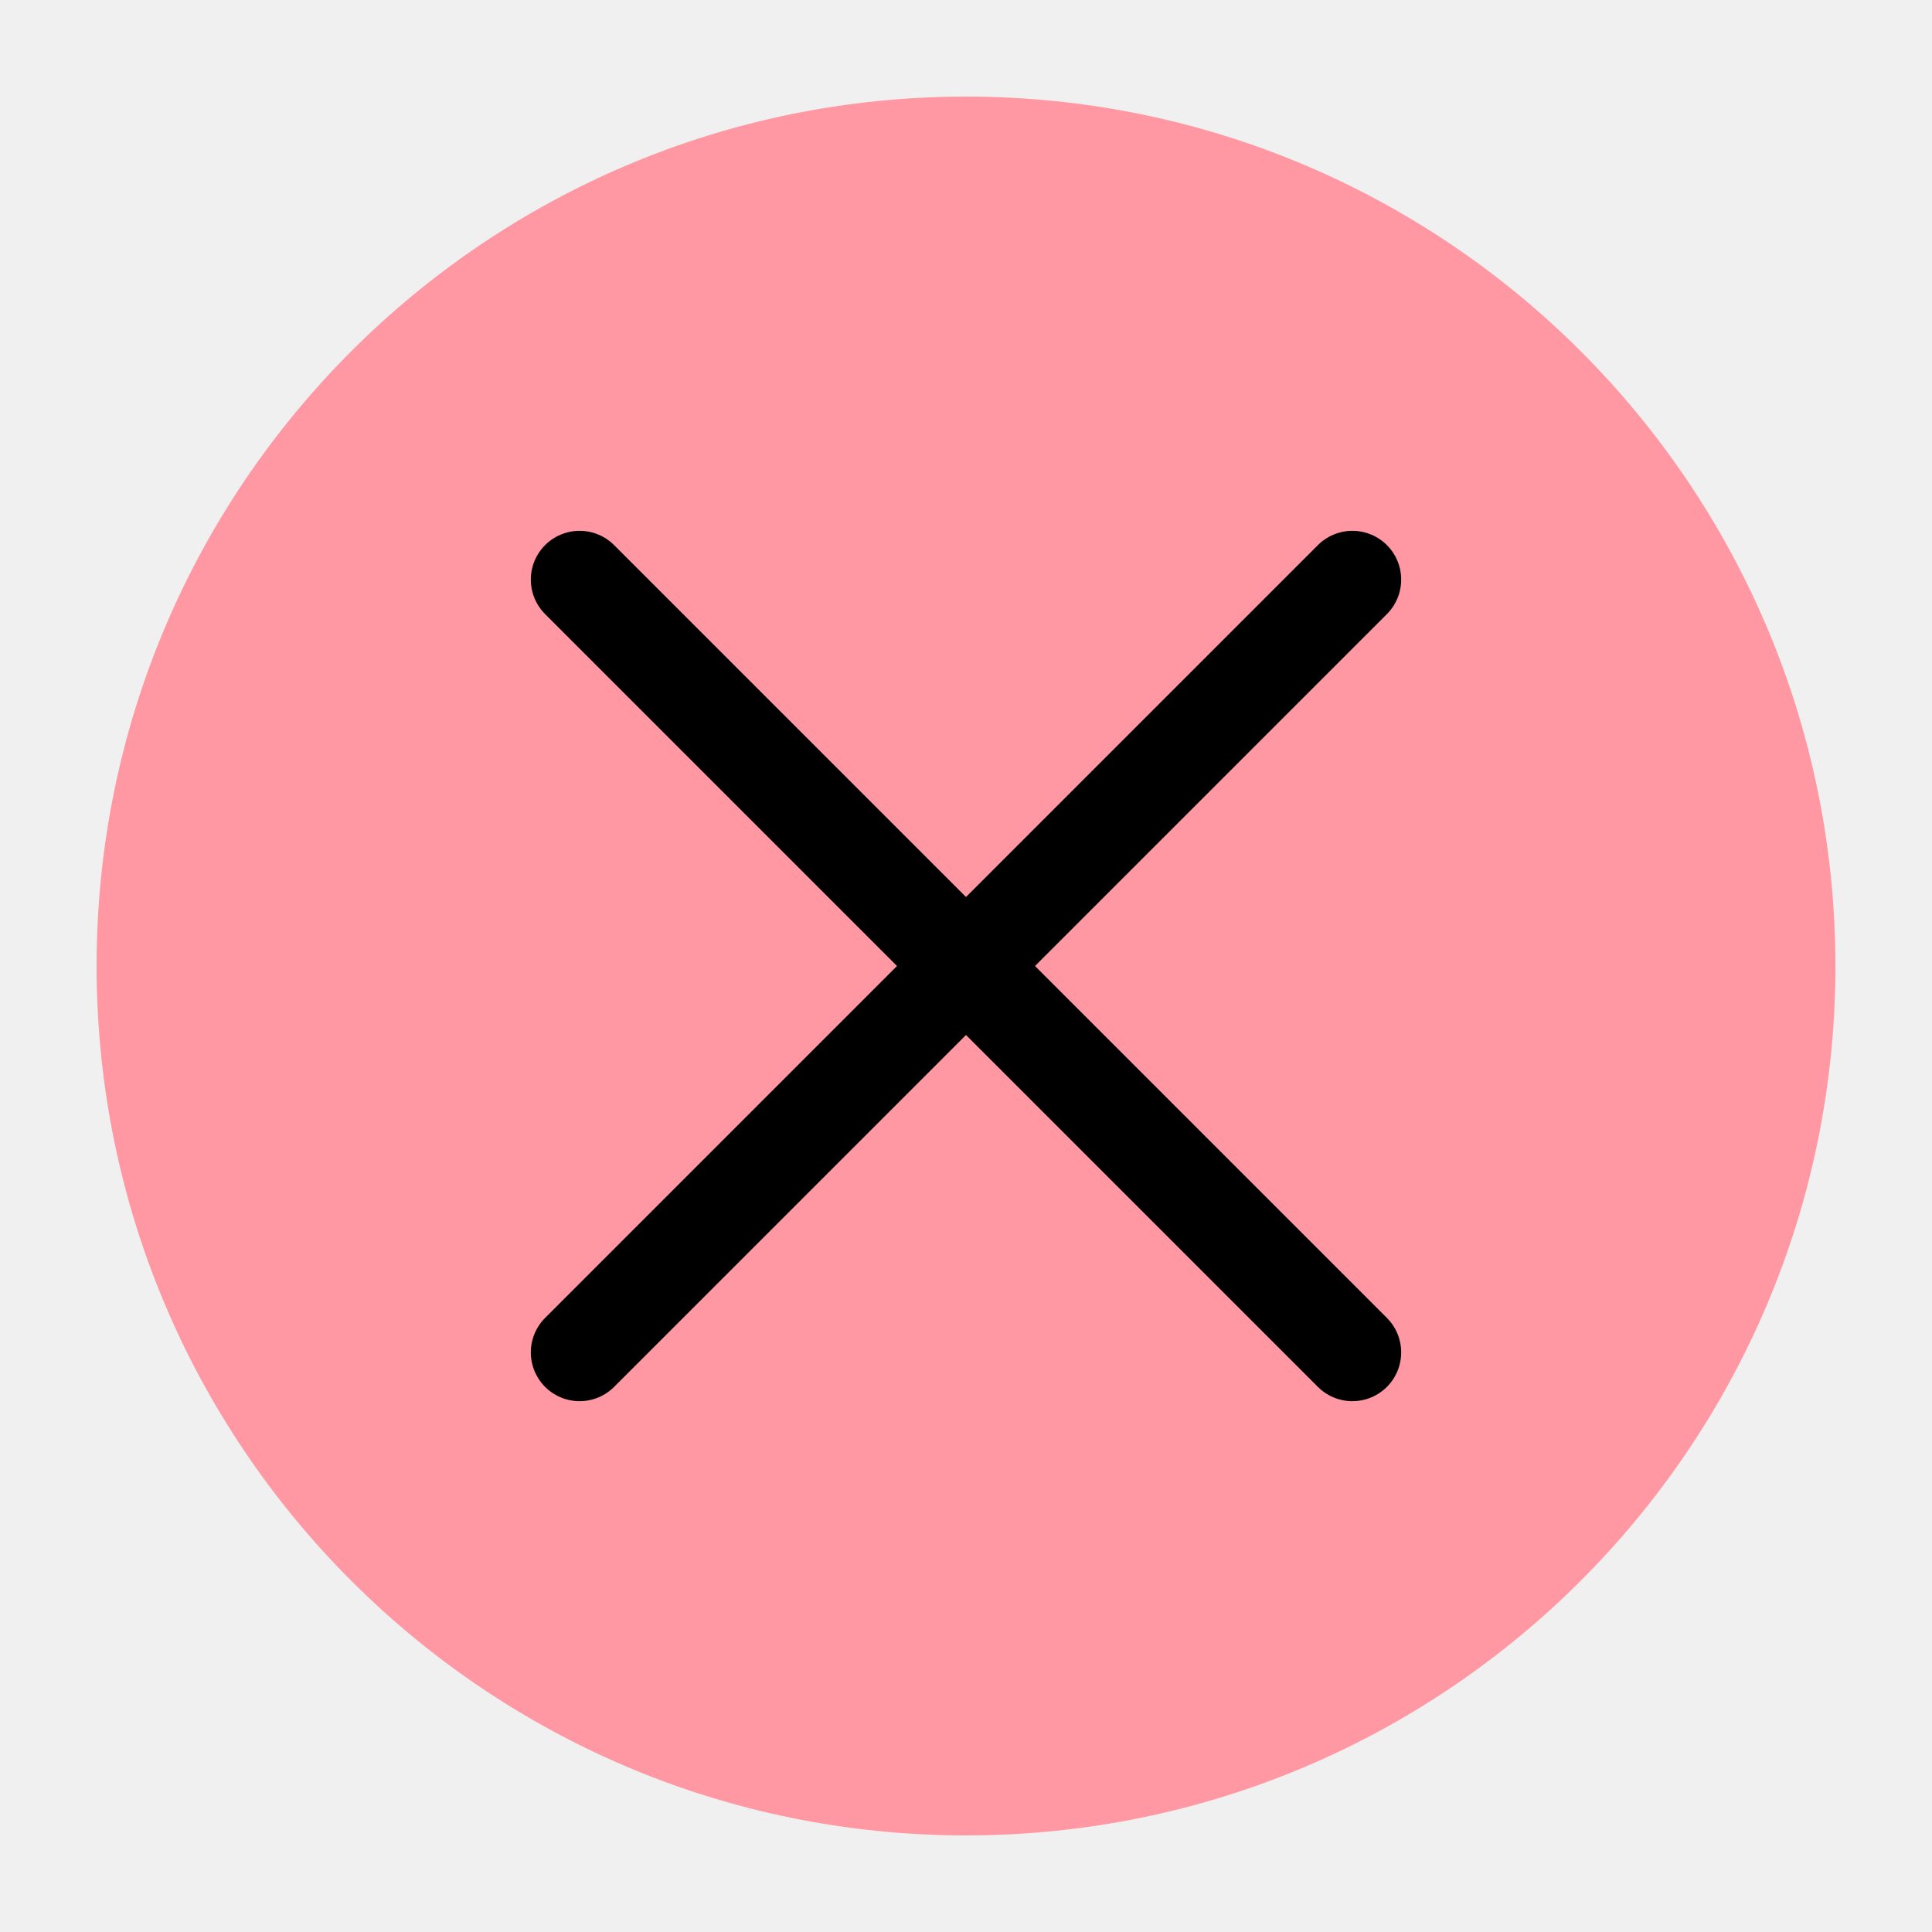
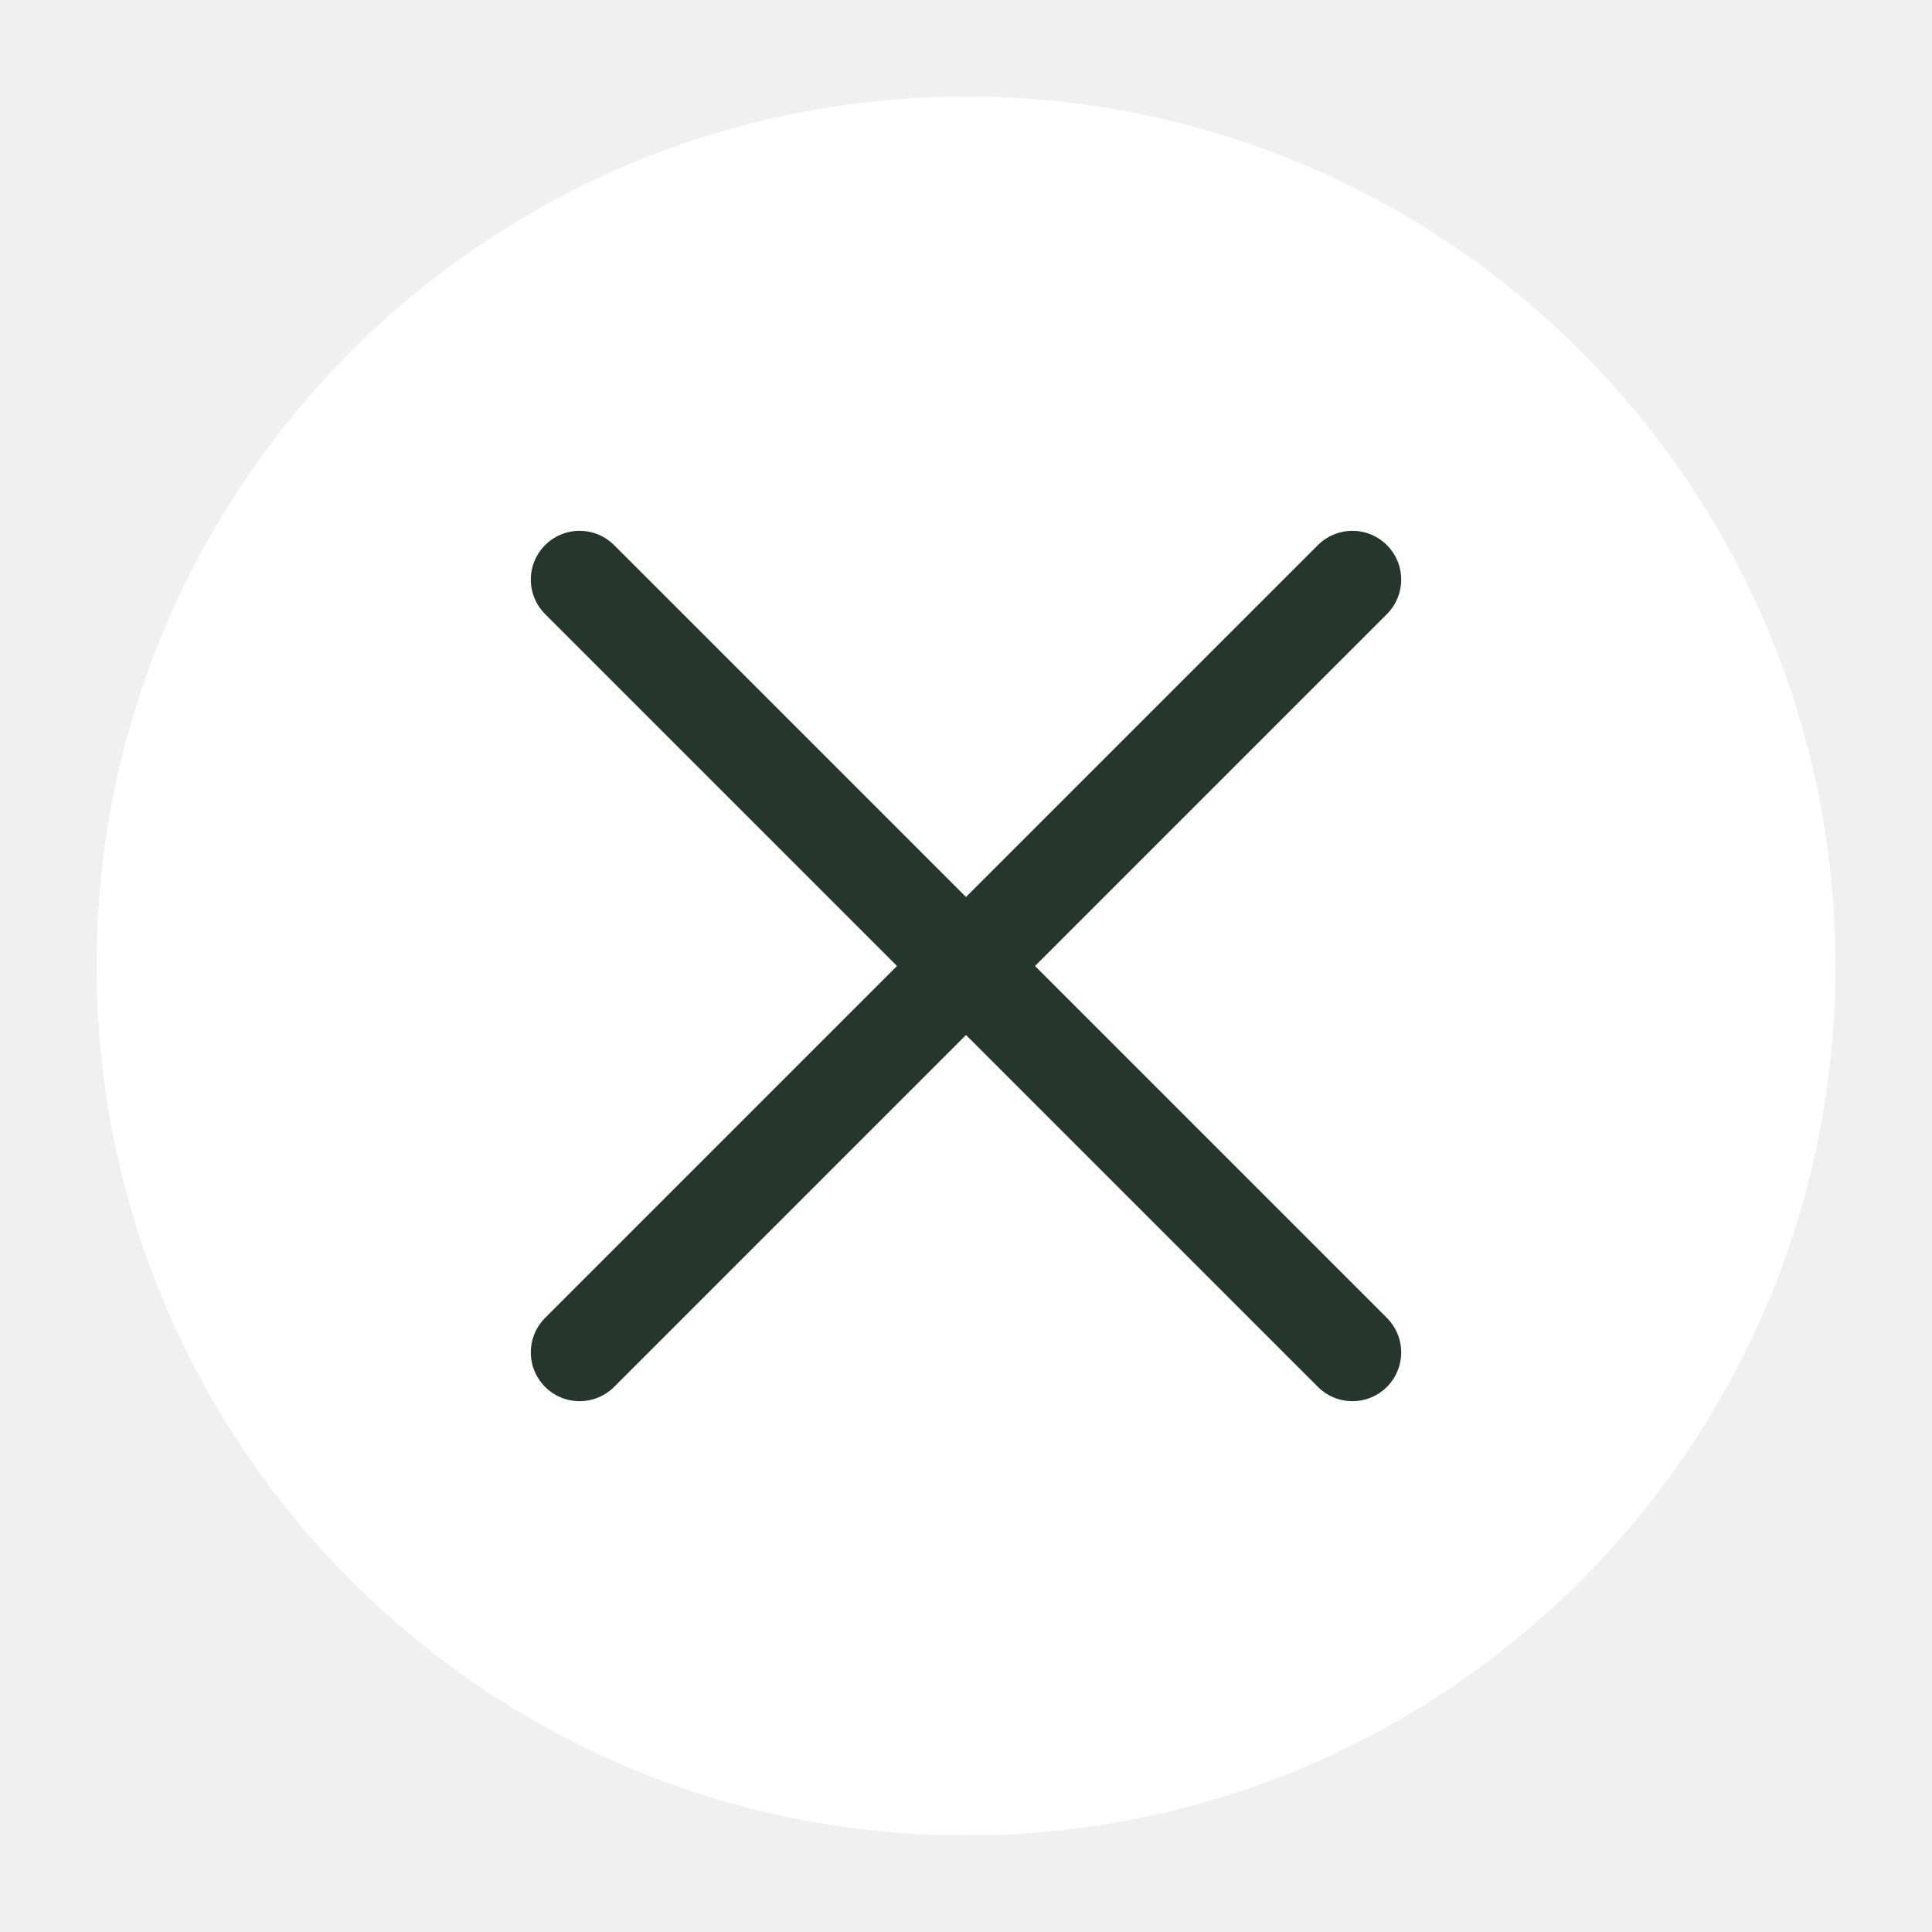
<svg xmlns="http://www.w3.org/2000/svg" viewBox="0 0 50 50" version="1.2" baseProfile="tiny">
  <defs>
</defs>
  <g fill="none" stroke="black" stroke-width="1" fill-rule="evenodd" stroke-linecap="square" stroke-linejoin="bevel">
-     <g fill="#ff98a2" fill-opacity="1" stroke="none" transform="matrix(2.5,0,0,2.5,2.5,2.5)" font-family="Iosevka Term Curly" font-size="12" font-weight="500" font-style="normal">
+     <g fill="#ffffff" fill-opacity="1" stroke="none" transform="matrix(2.5,0,0,2.5,2.5,2.5)" font-family="Iosevka Term Curly" font-size="12" font-weight="500" font-style="normal">
      <circle cx="9" cy="9" r="9" />
    </g>
-     <g fill="none" stroke="#000000" stroke-opacity="1" stroke-width="1.01" stroke-linecap="round" stroke-linejoin="miter" stroke-miterlimit="2" transform="matrix(2.5,0,0,2.5,2.5,2.5)" font-family="Iosevka Term Curly" font-size="12" font-weight="500" font-style="normal">
+     <g fill="none" stroke="#24362d" stroke-opacity="1" stroke-width="1.01" stroke-linecap="round" stroke-linejoin="miter" stroke-miterlimit="2" transform="matrix(2.5,0,0,2.5,2.5,2.5)" font-family="Iosevka Term Curly" font-size="12" font-weight="500" font-style="normal">
      <polyline fill="none" vector-effect="none" points="5,5 13,13 " />
      <polyline fill="none" vector-effect="none" points="13,5 5,13 " />
    </g>
    <g fill="none" stroke="#000000" stroke-opacity="1" stroke-width="1" stroke-linecap="square" stroke-linejoin="bevel" transform="matrix(1,0,0,1,0,0)" font-family="Iosevka Term Curly" font-size="12" font-weight="500" font-style="normal">
</g>
  </g>
</svg>
